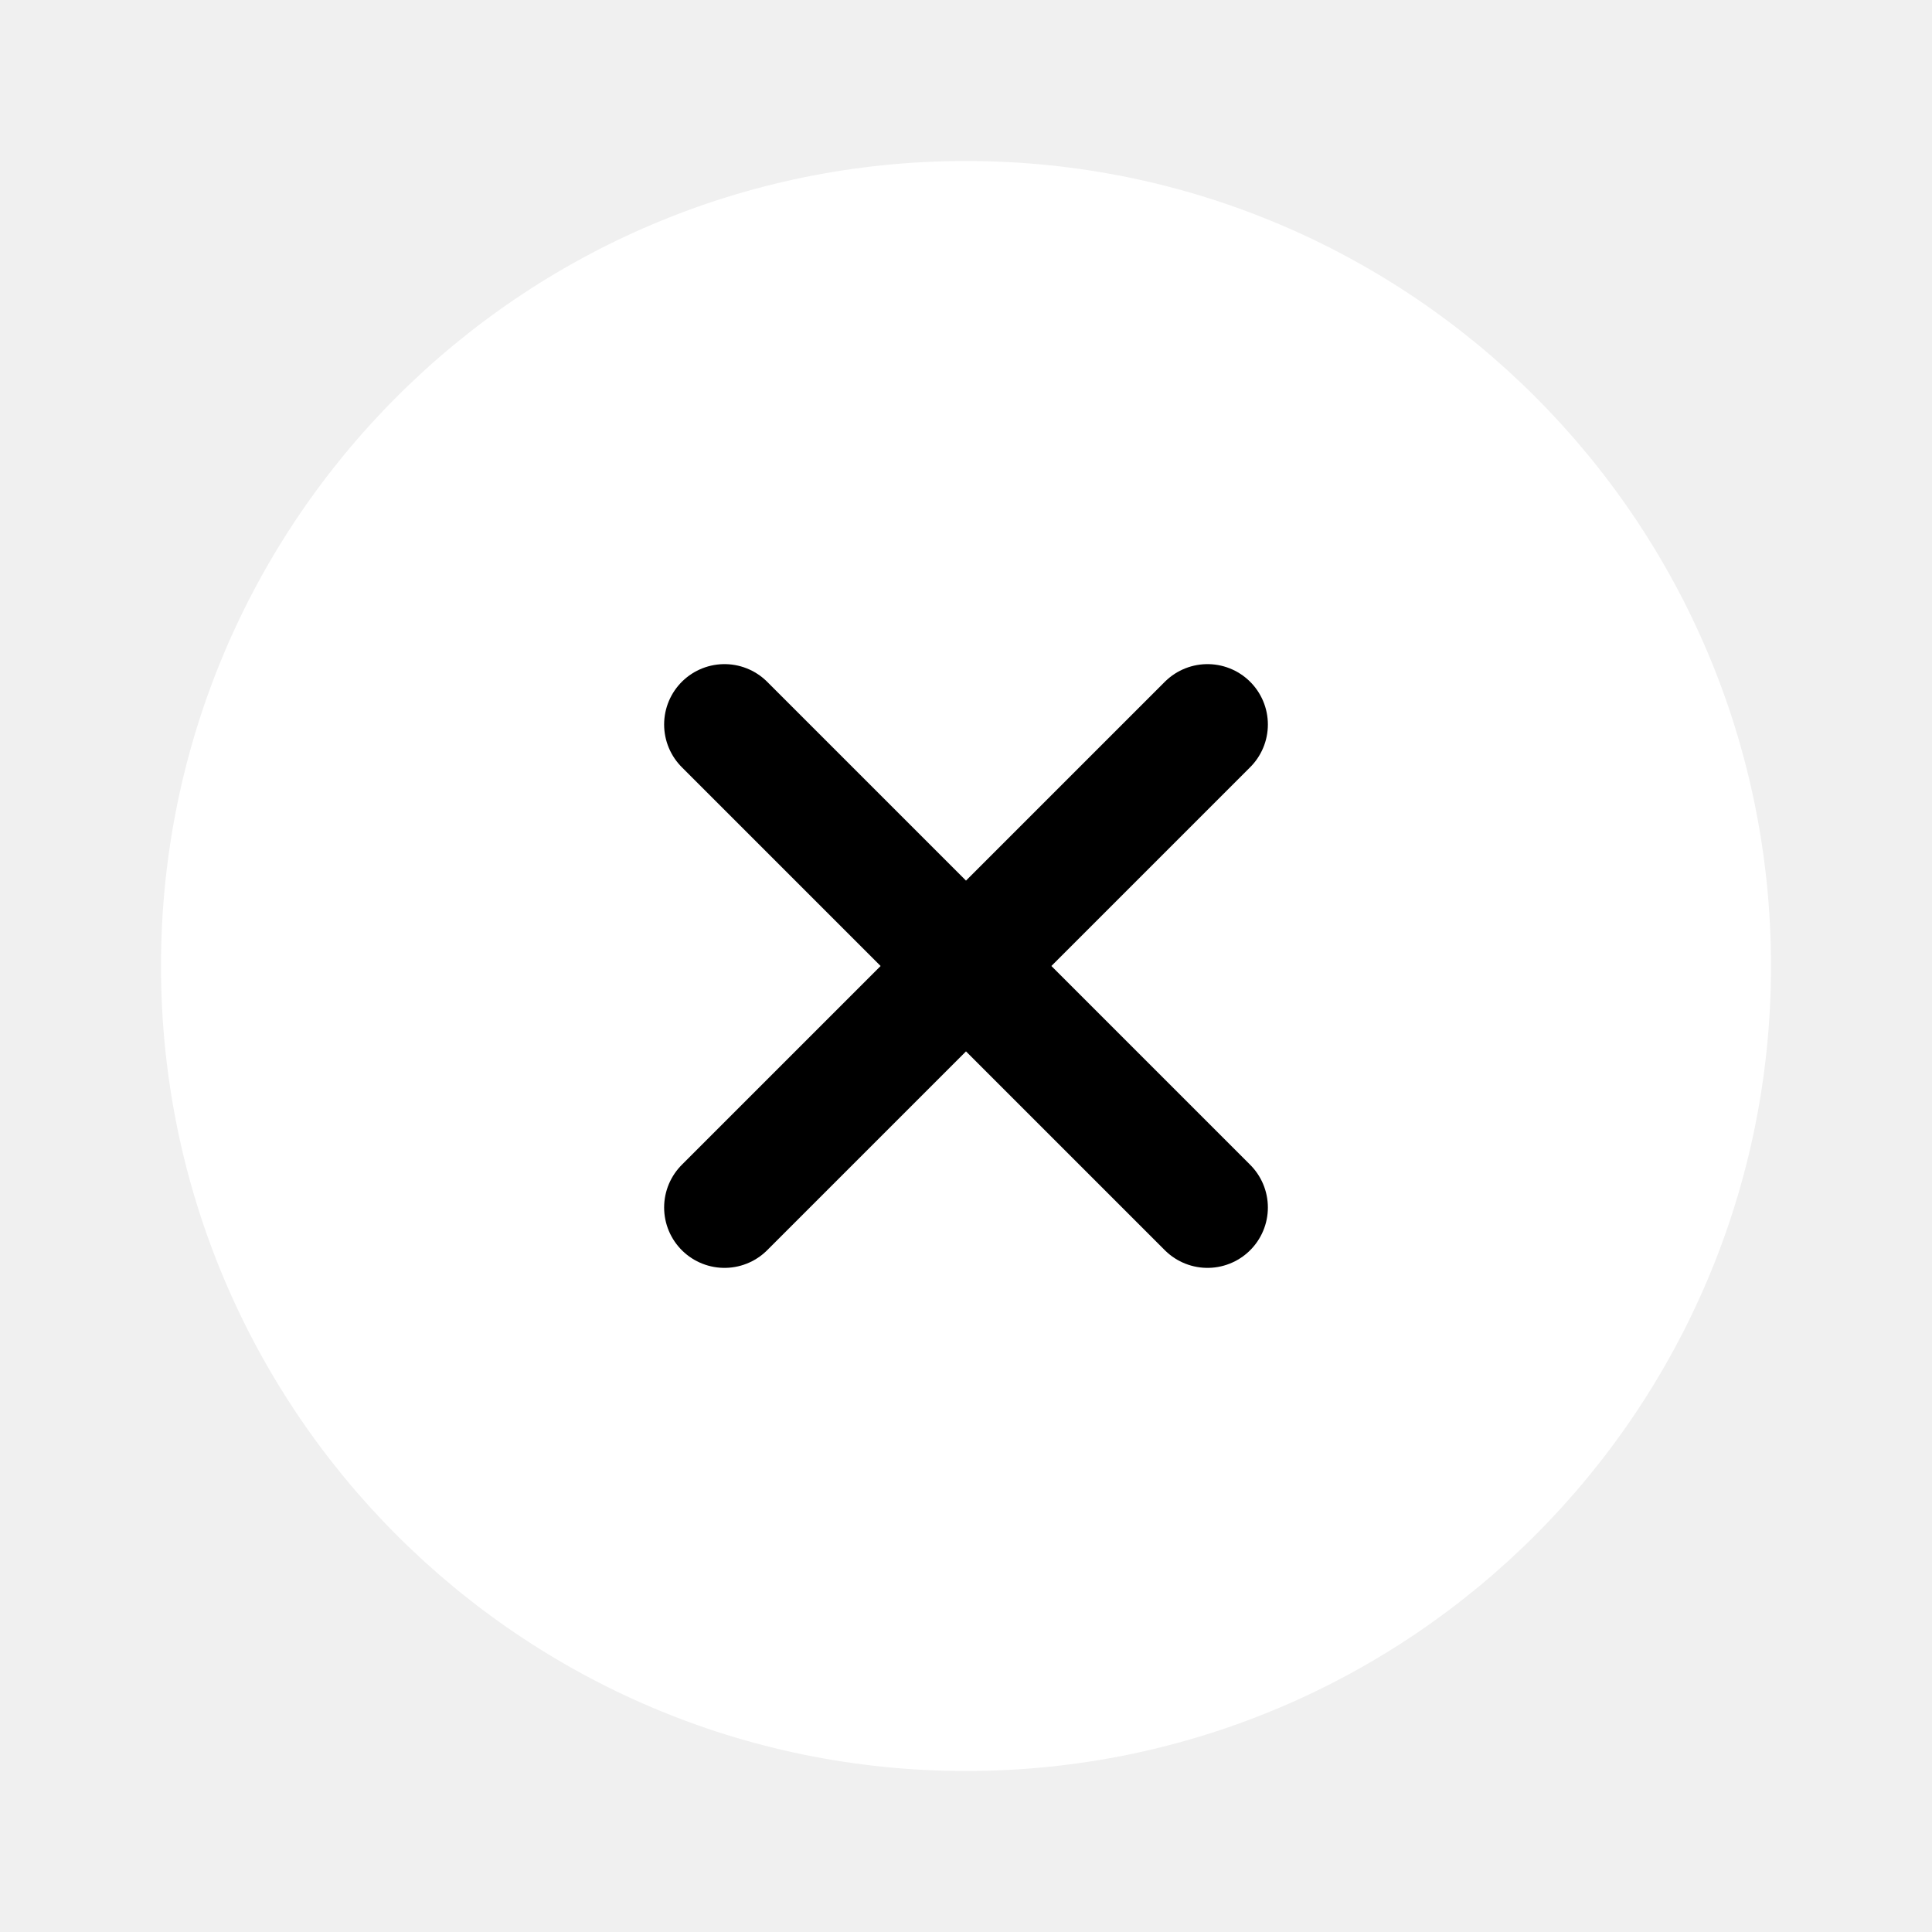
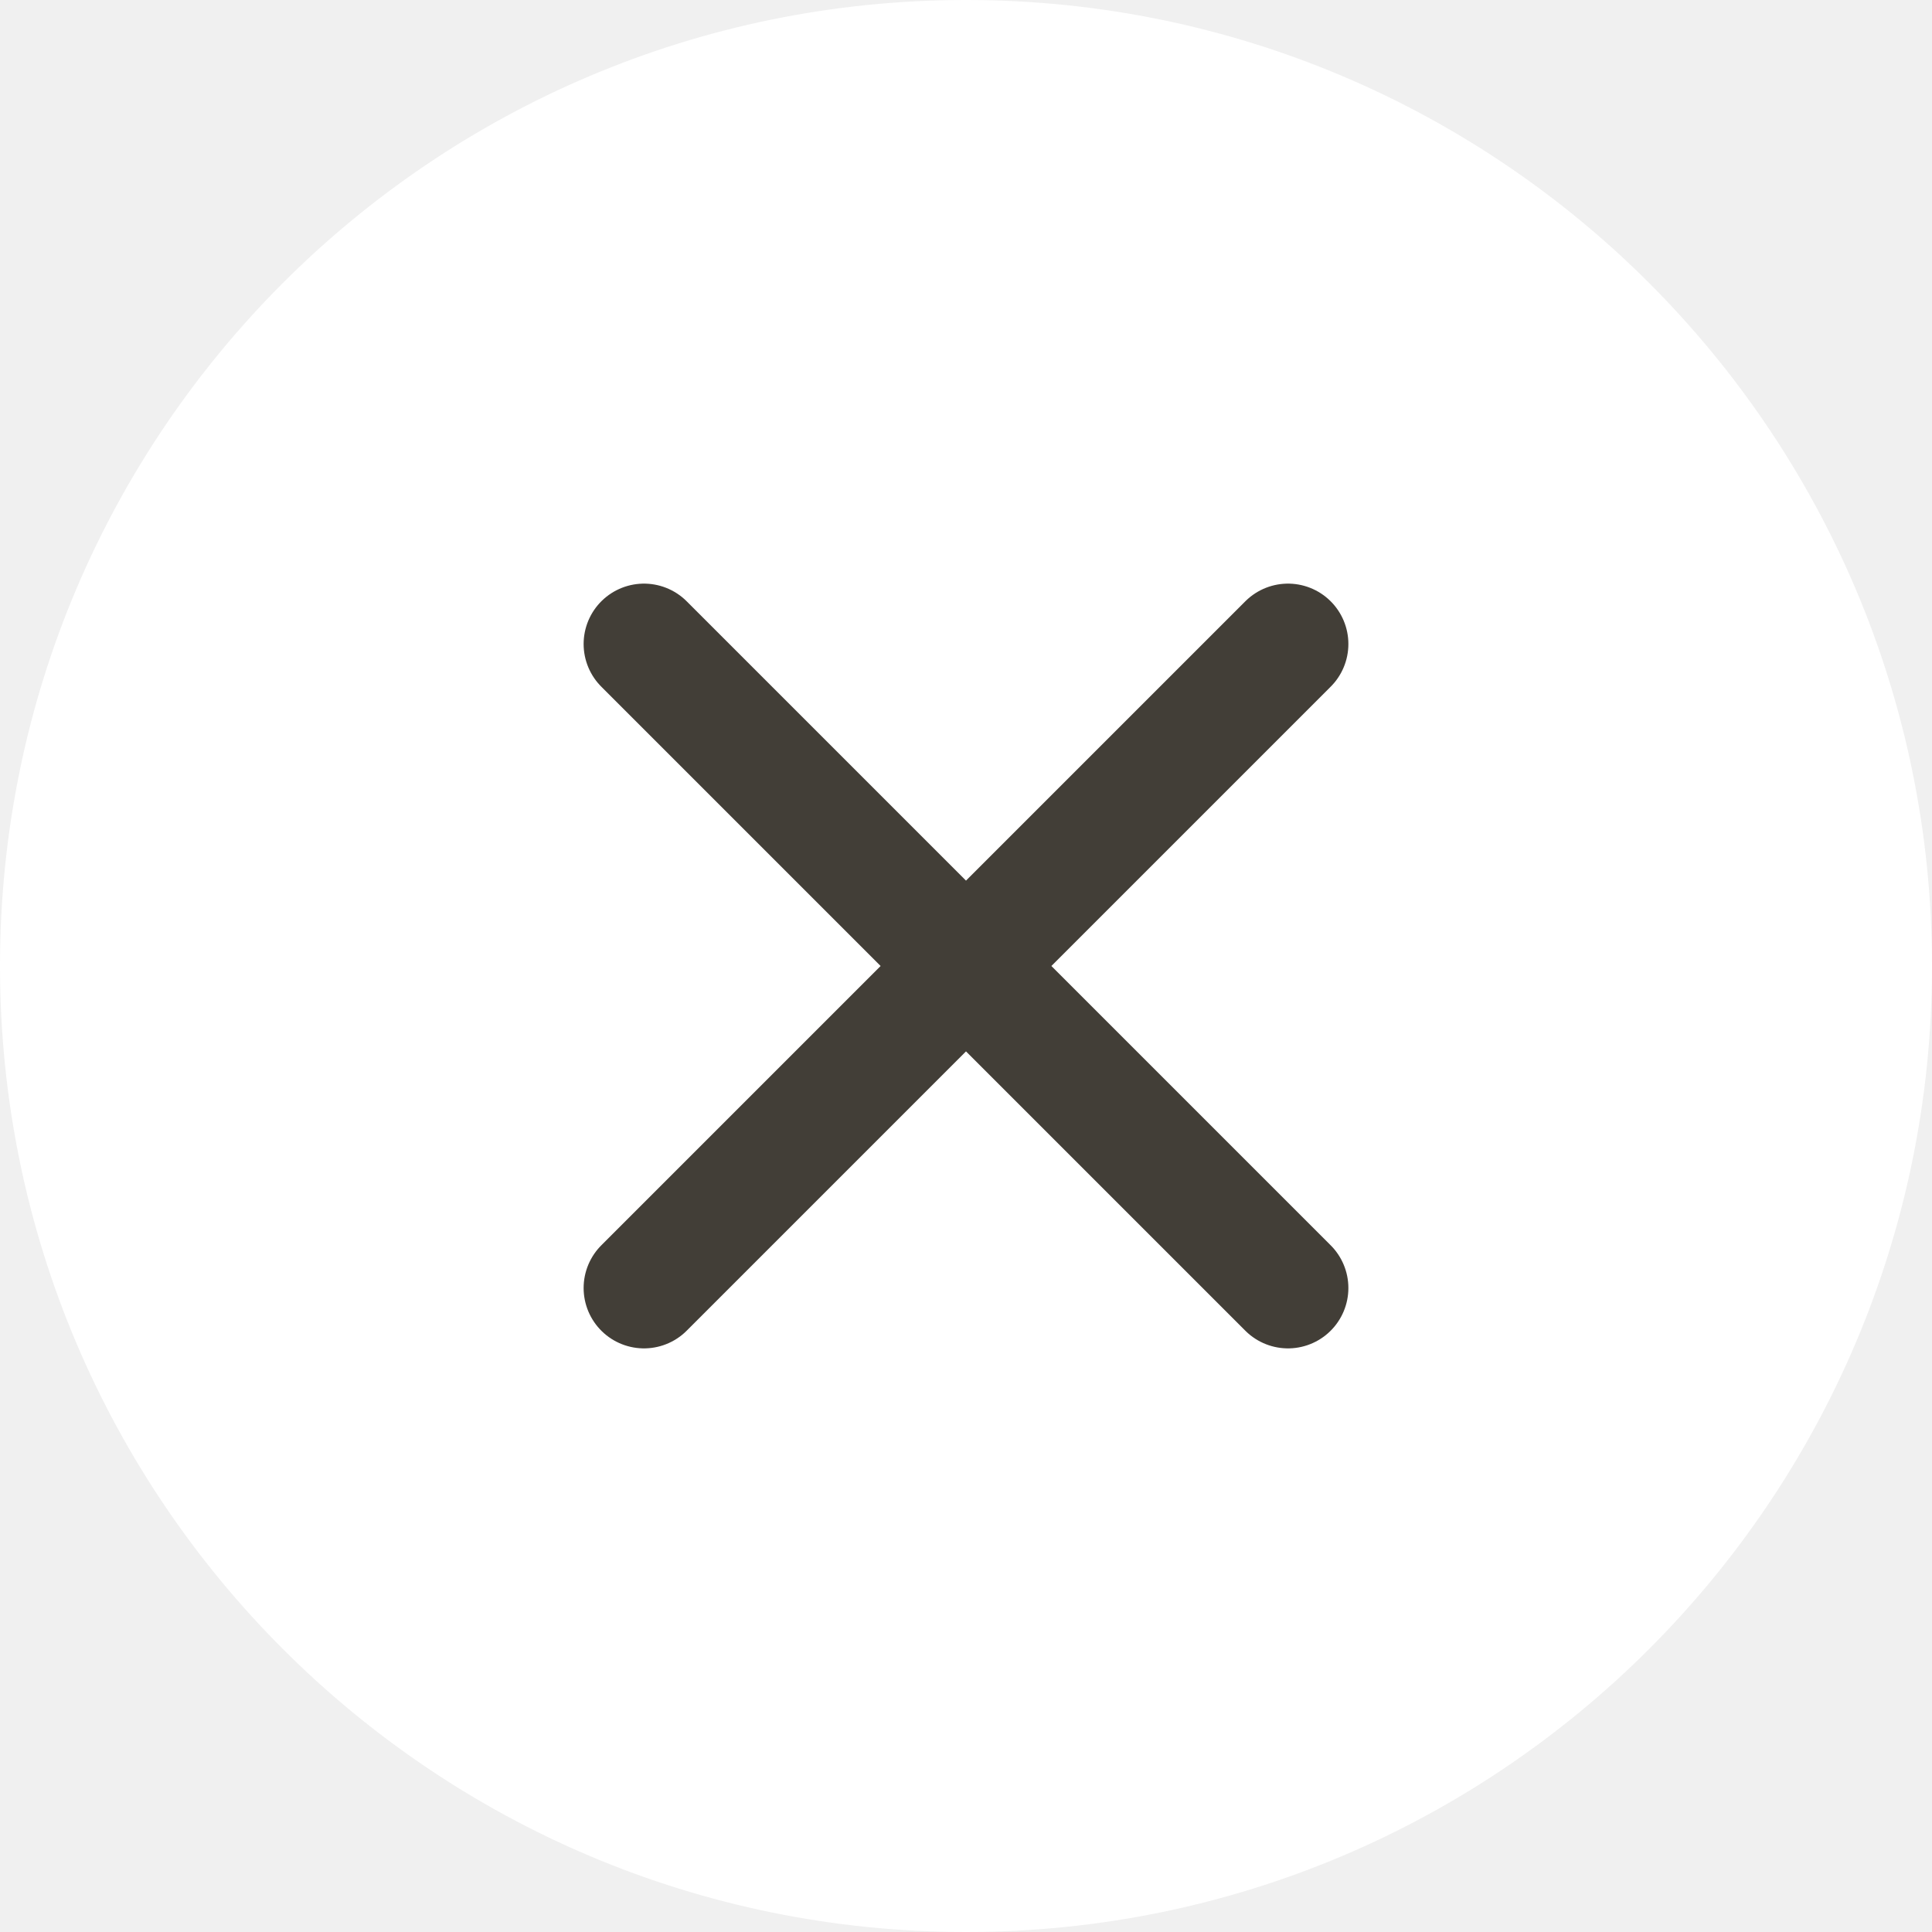
<svg xmlns="http://www.w3.org/2000/svg" width="24" height="24" viewBox="0 0 24 24" fill="none">
-   <g clip-path="url(#clip0_683_3308)">
-     <circle cx="12" cy="12" r="10" fill="white" />
-     <path d="M9 9L15 15M15 9L9 15" stroke="black" stroke-width="1.5" stroke-linecap="round" stroke-linejoin="round" />
+   <g clip-path="url(#clip0_829_6857)">
+     <g clip-path="url(#clip1_829_6857)">
+       <circle cx="12" cy="12" r="12" fill="white" />
+       <path d="M8 8L16 16M16 8L8 16" stroke="#423E37" stroke-width="1.5" stroke-linecap="round" stroke-linejoin="round" />
+     </g>
  </g>
  <defs>
-     <clipPath id="clip0_683_3308">
+     <clipPath id="clip0_829_6857">
+       <rect width="24" height="24" fill="white" />
+     </clipPath>
+     <clipPath id="clip1_829_6857">
      <rect width="24" height="24" fill="white" />
    </clipPath>
  </defs>
</svg>
